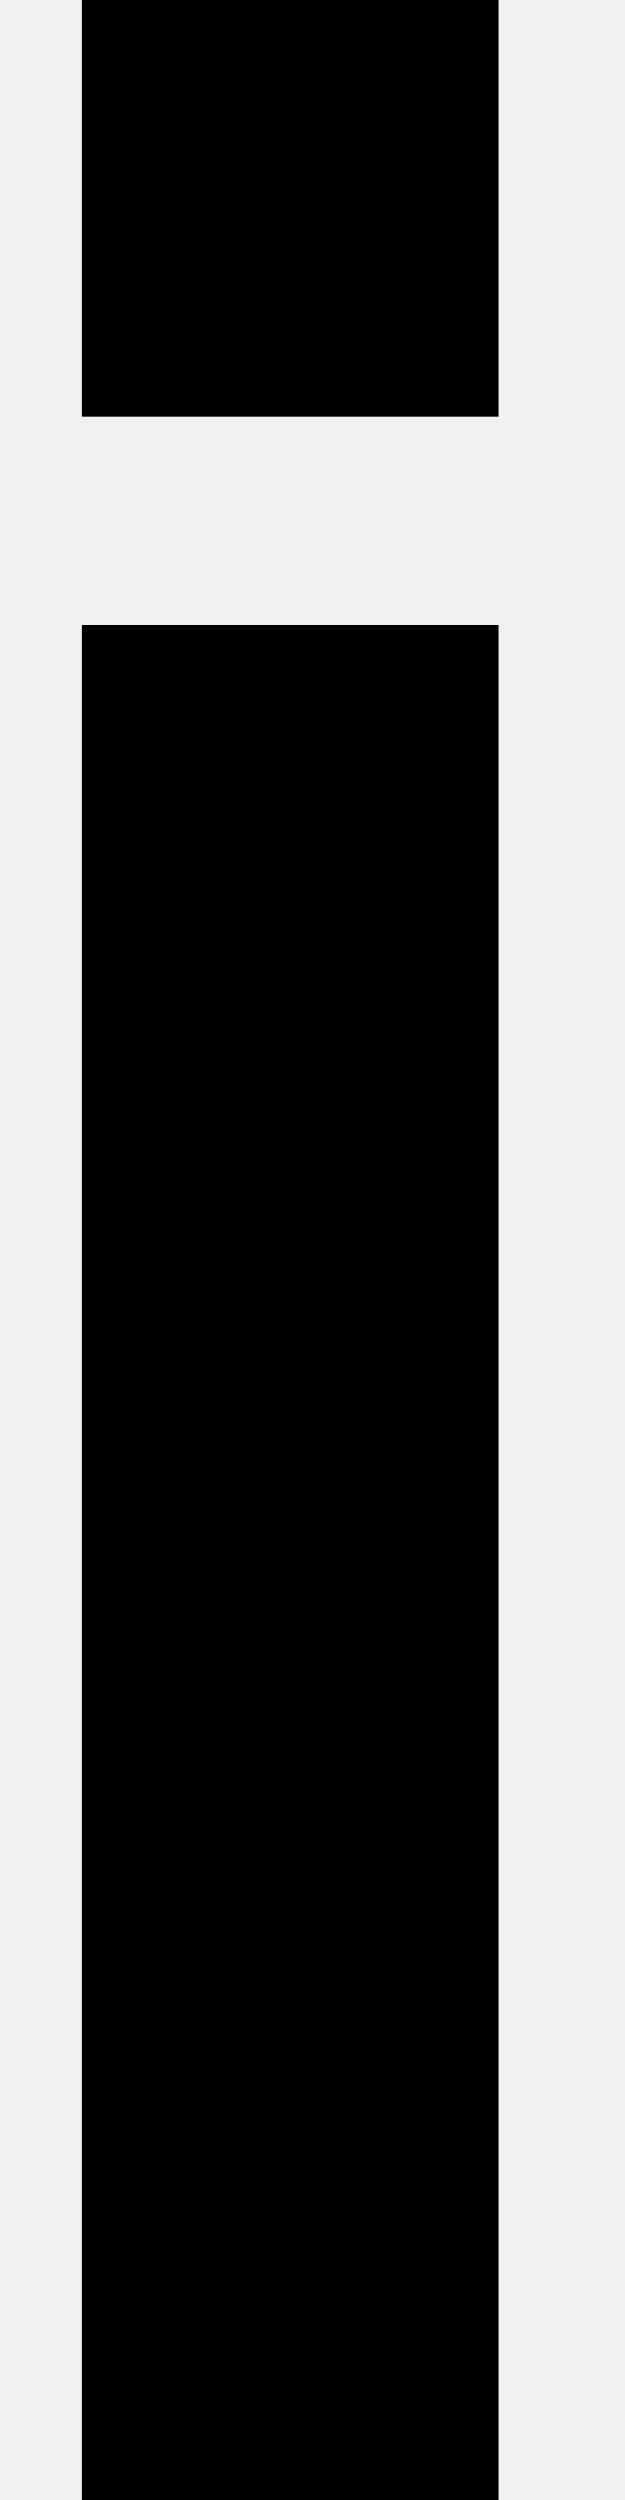
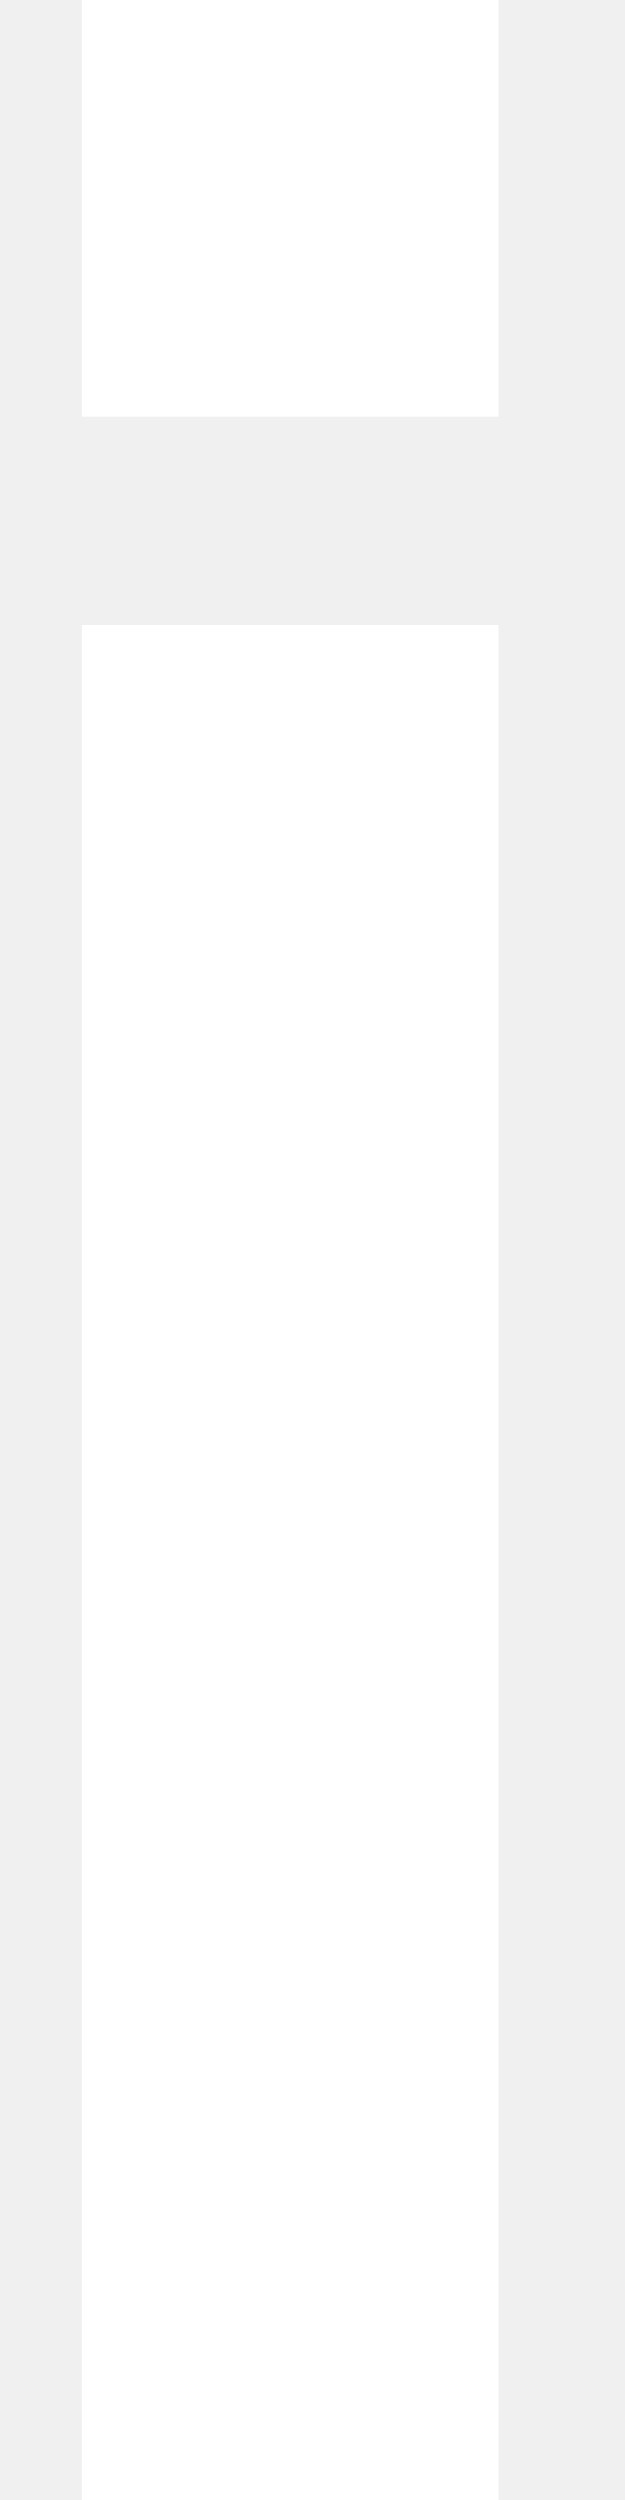
<svg xmlns="http://www.w3.org/2000/svg" width="3" height="12" fill="none" viewBox="0 0 3 12">
-   <path fill="#000" fill-rule="evenodd" d="M.393 0h2v2h-2V0Zm2 12h-2V3h2v9Z" clip-rule="evenodd" />
+   <path fill="#fff" fill-rule="evenodd" d="M.393 0h2v2h-2V0Zm2 12h-2V3h2v9Z" clip-rule="evenodd" />
</svg>
